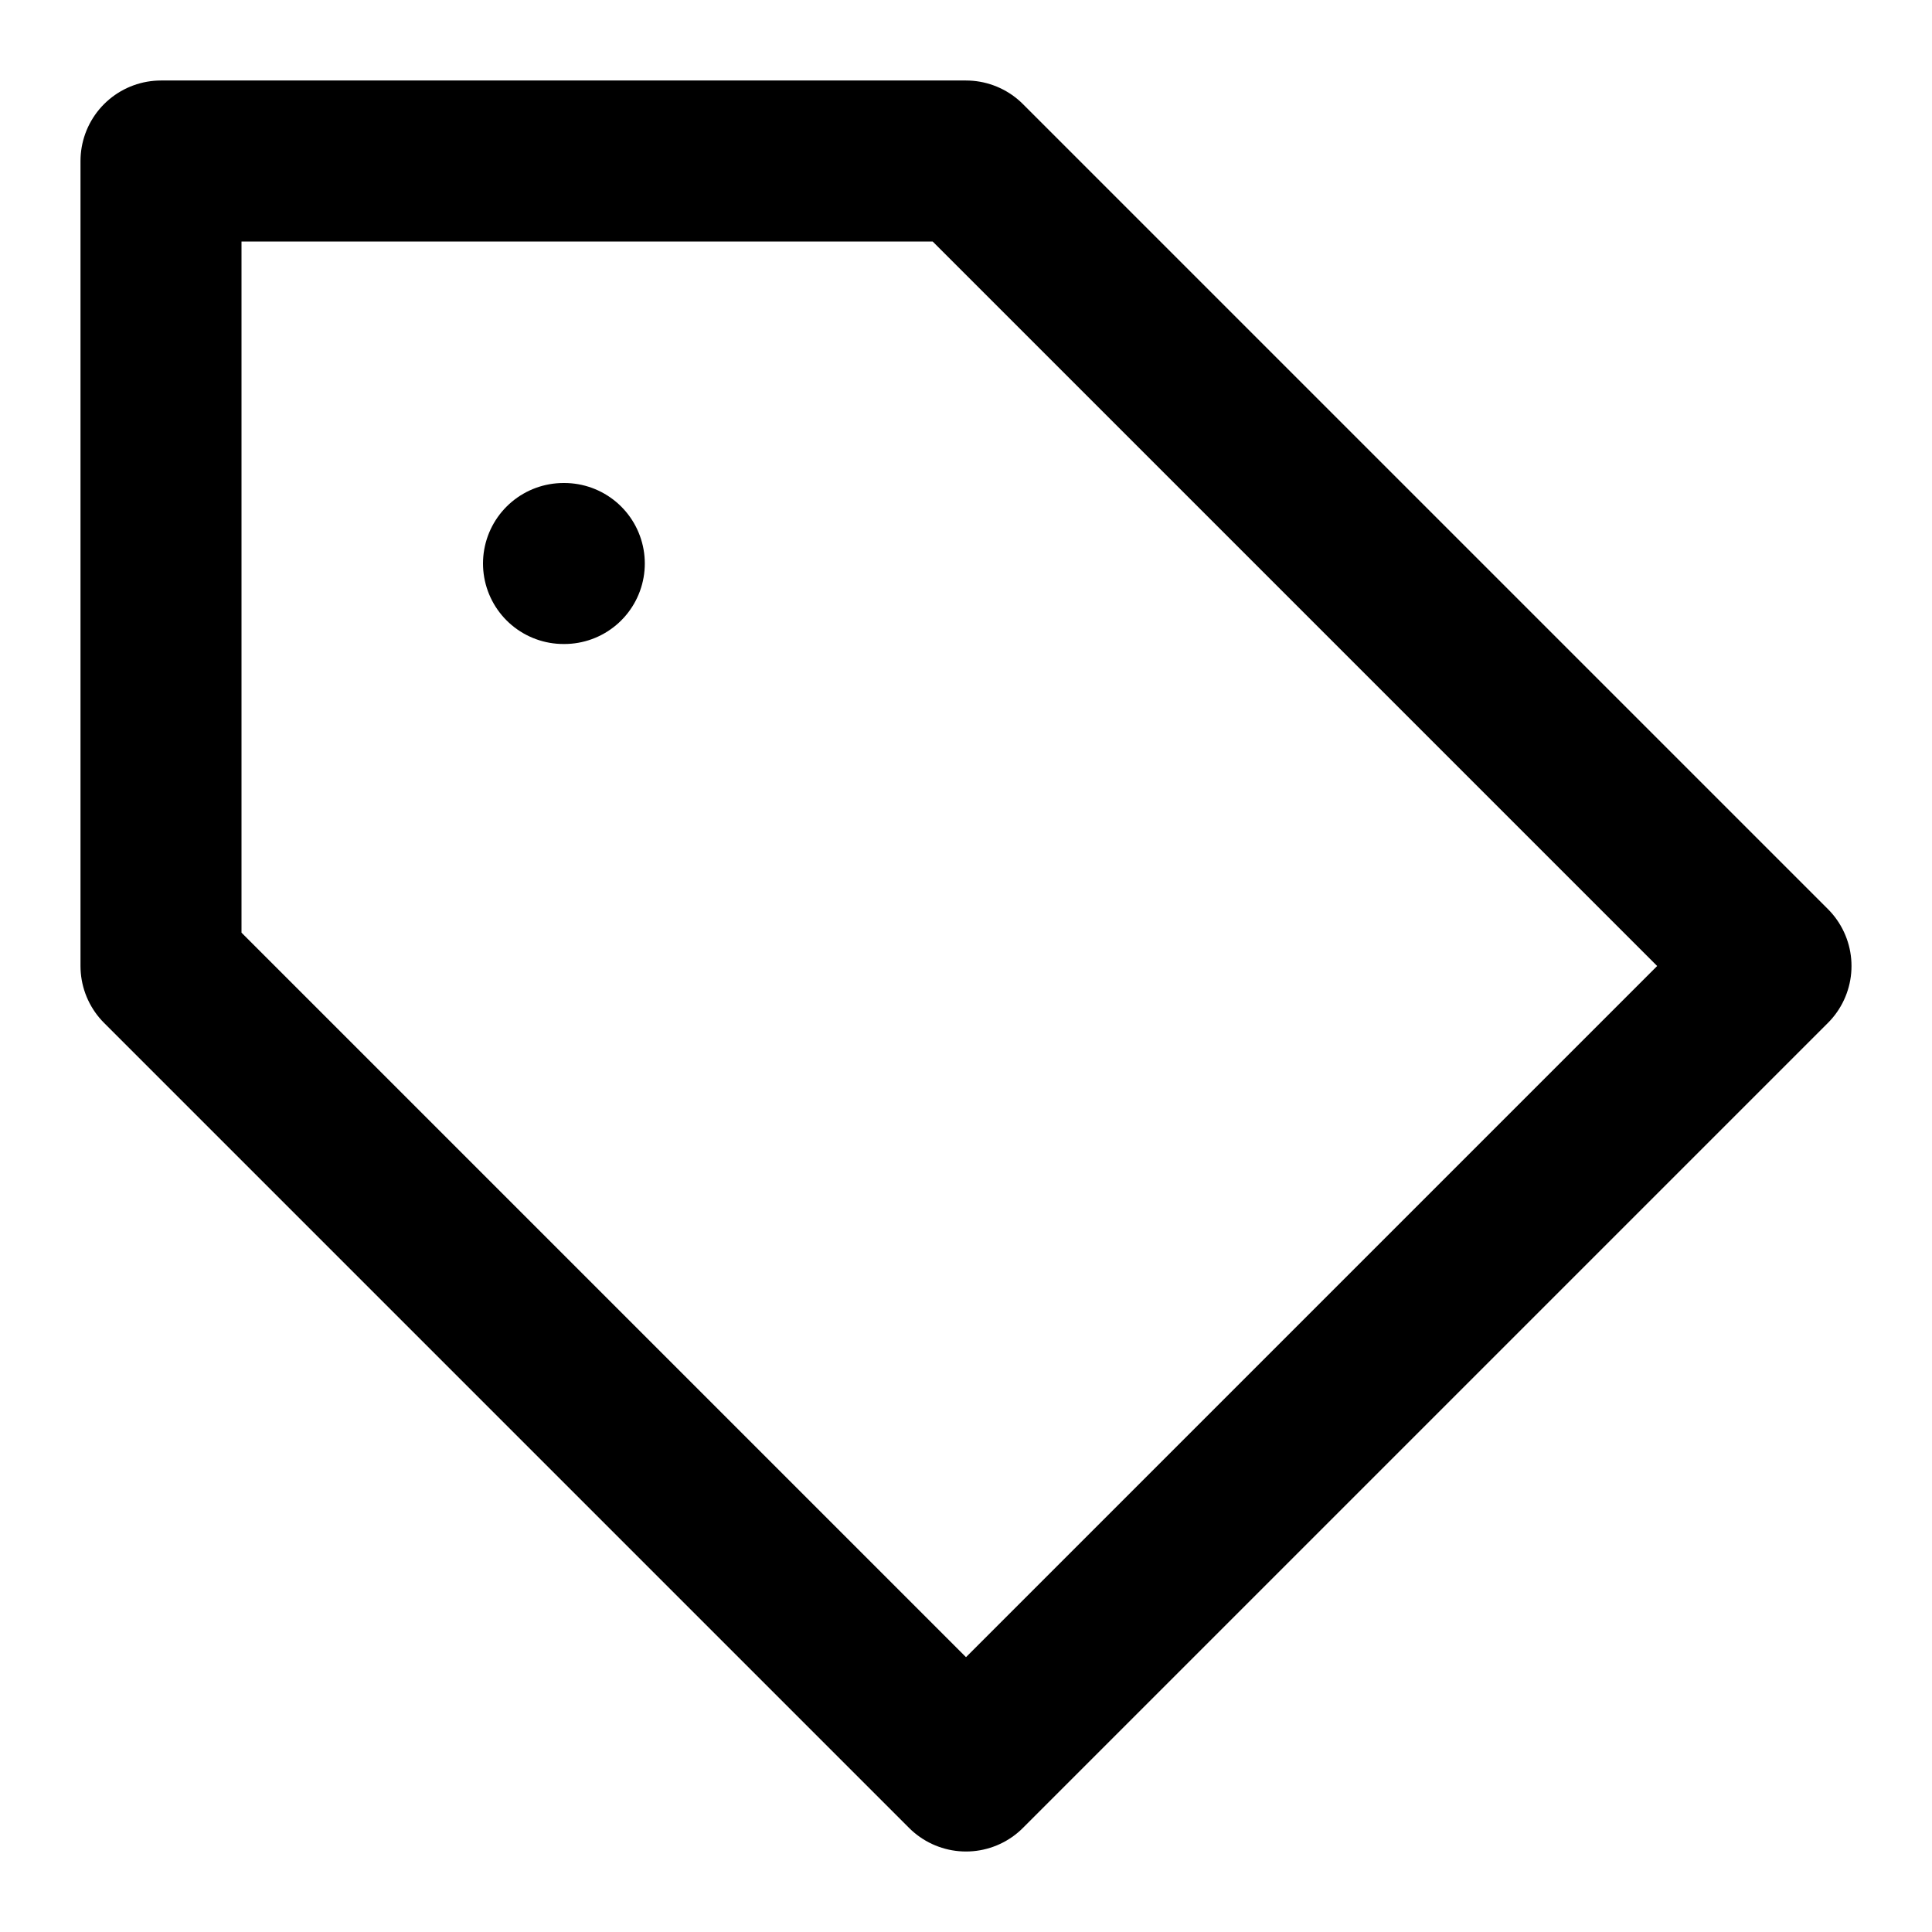
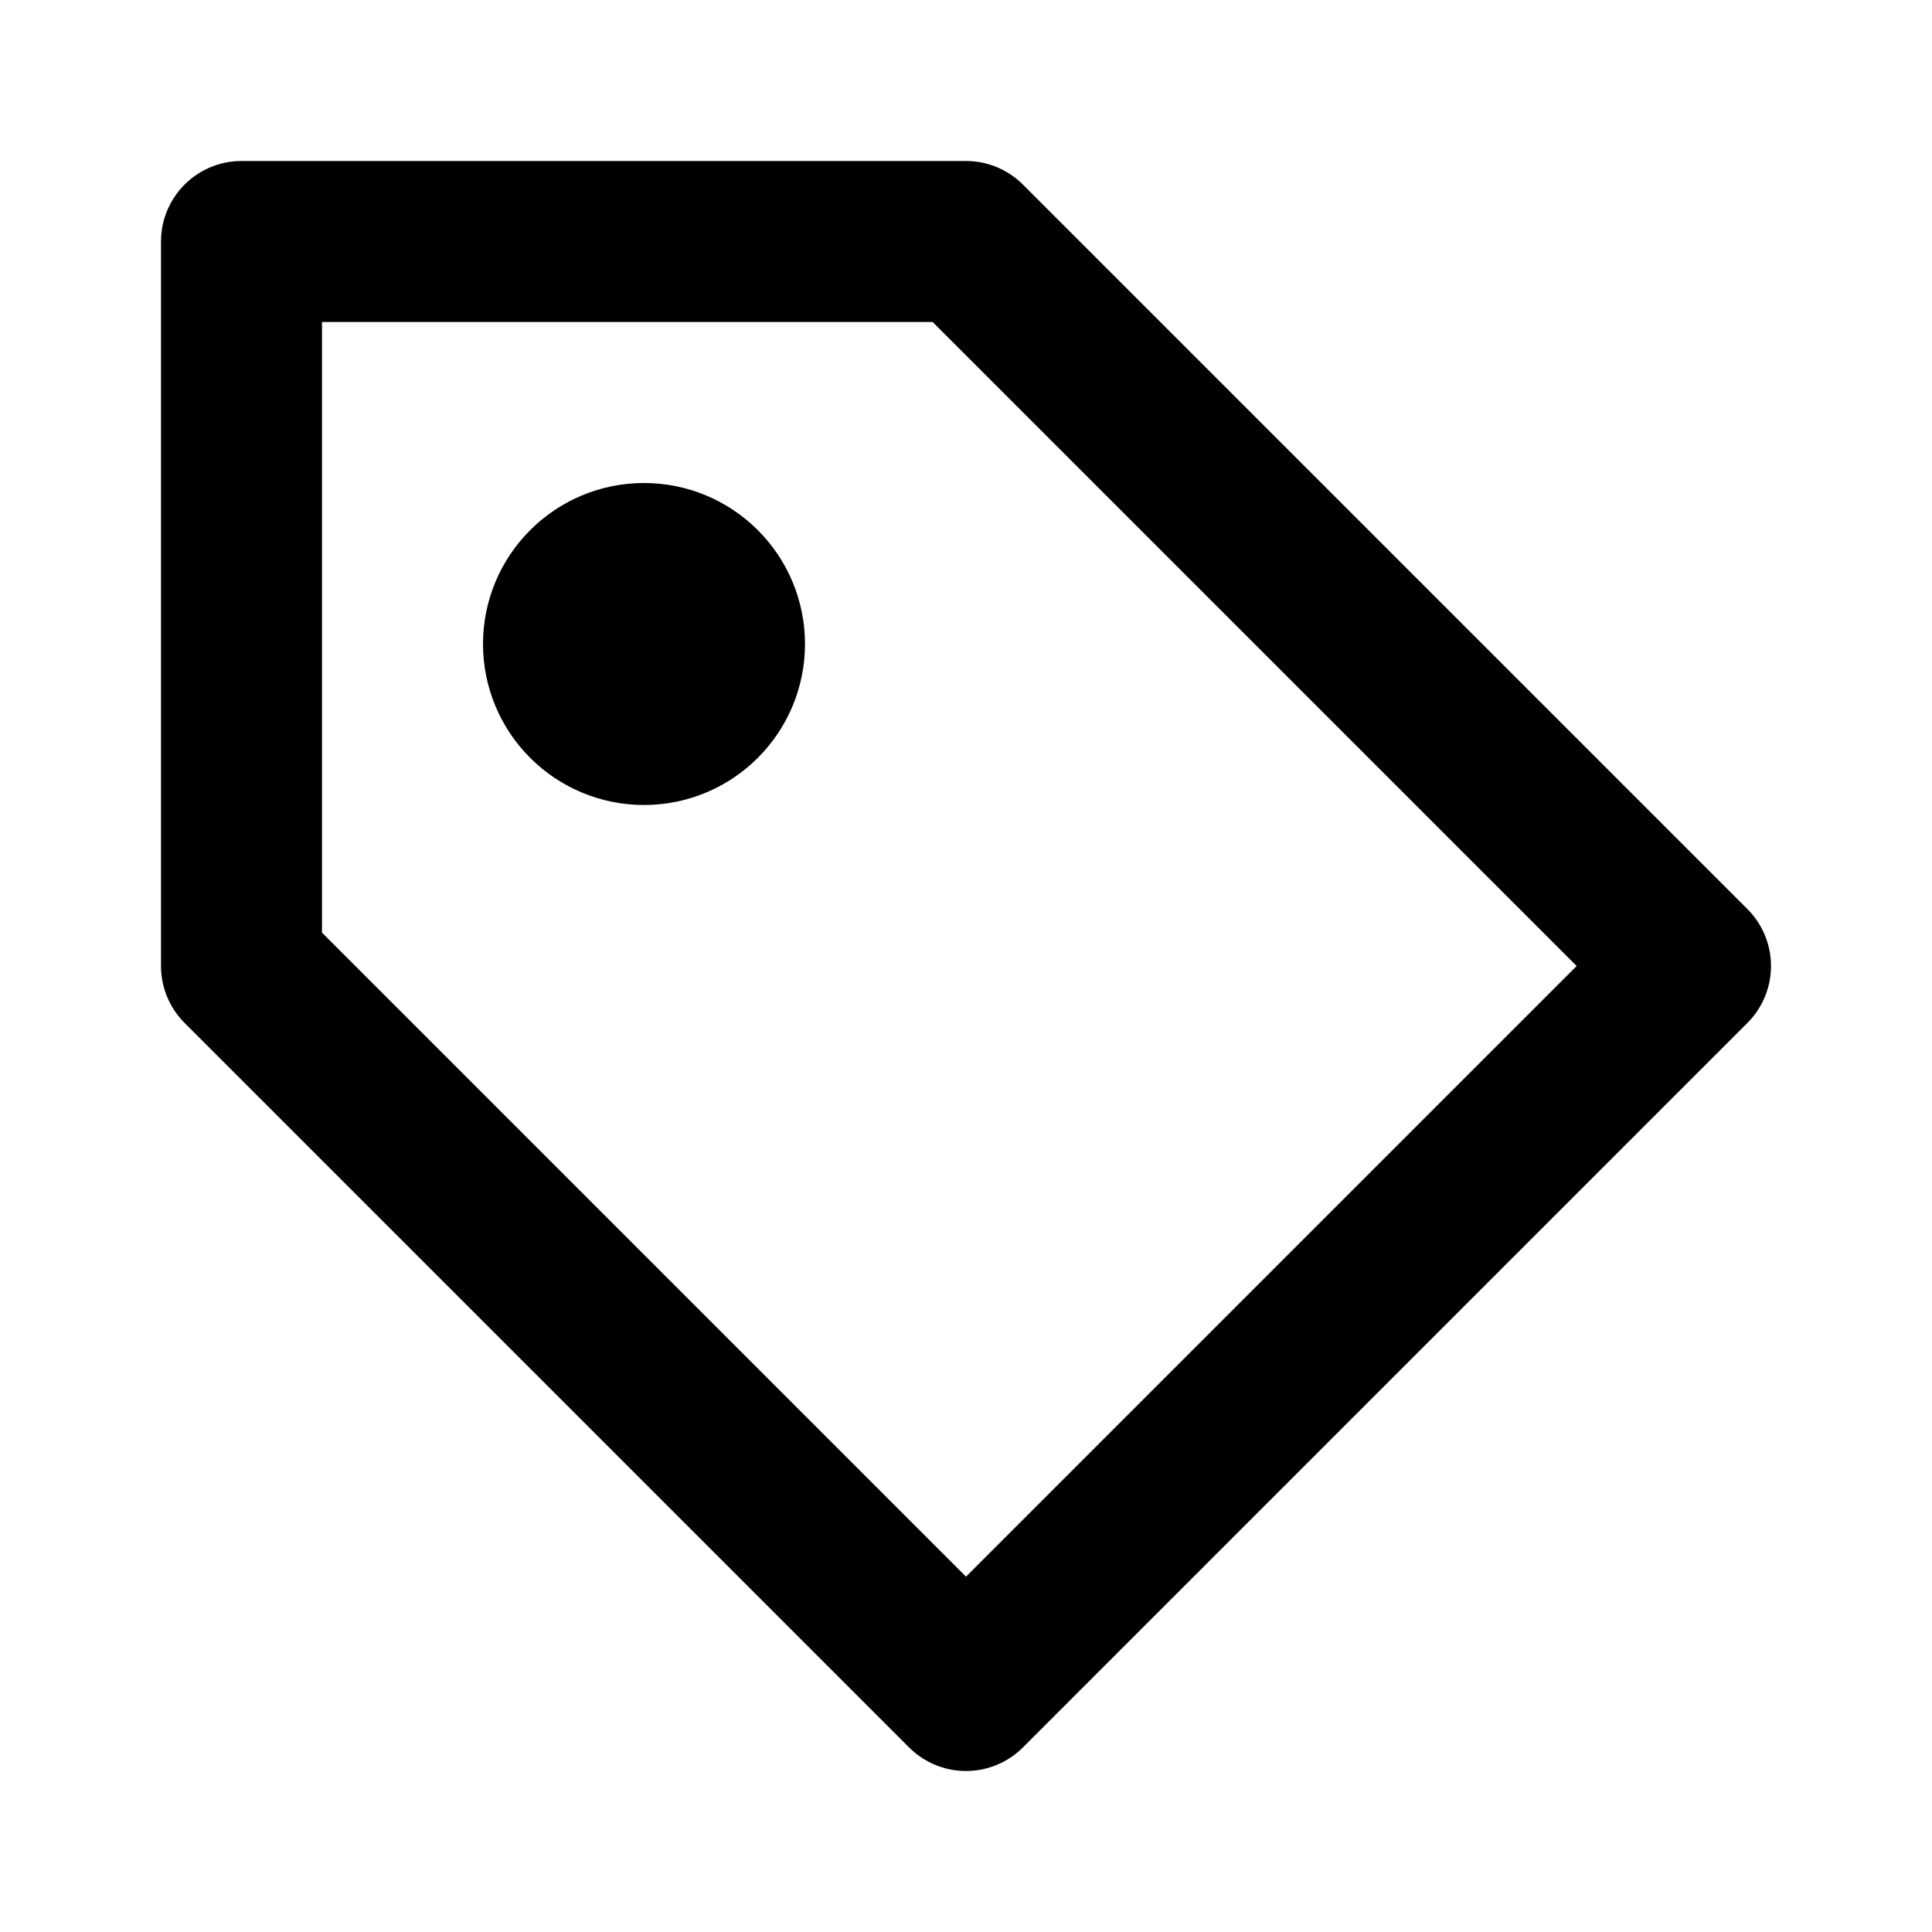
<svg xmlns="http://www.w3.org/2000/svg" width="24" height="24" viewBox="0 0 24 24" fill="none" stroke="currentColor" stroke-width="2" stroke-linecap="round" stroke-linejoin="round">
-   <path d="M2 2 L12 2 L22 12 L12 22 2 12 Z" />
-   <line x1="7" y1="7" x2="7.01" y2="7" />
+   <path d="M3 3 L12 3 L21 12 L12 21 3 12 Z" />
+   <circle cx="8" cy="8" r="1" />
</svg>
